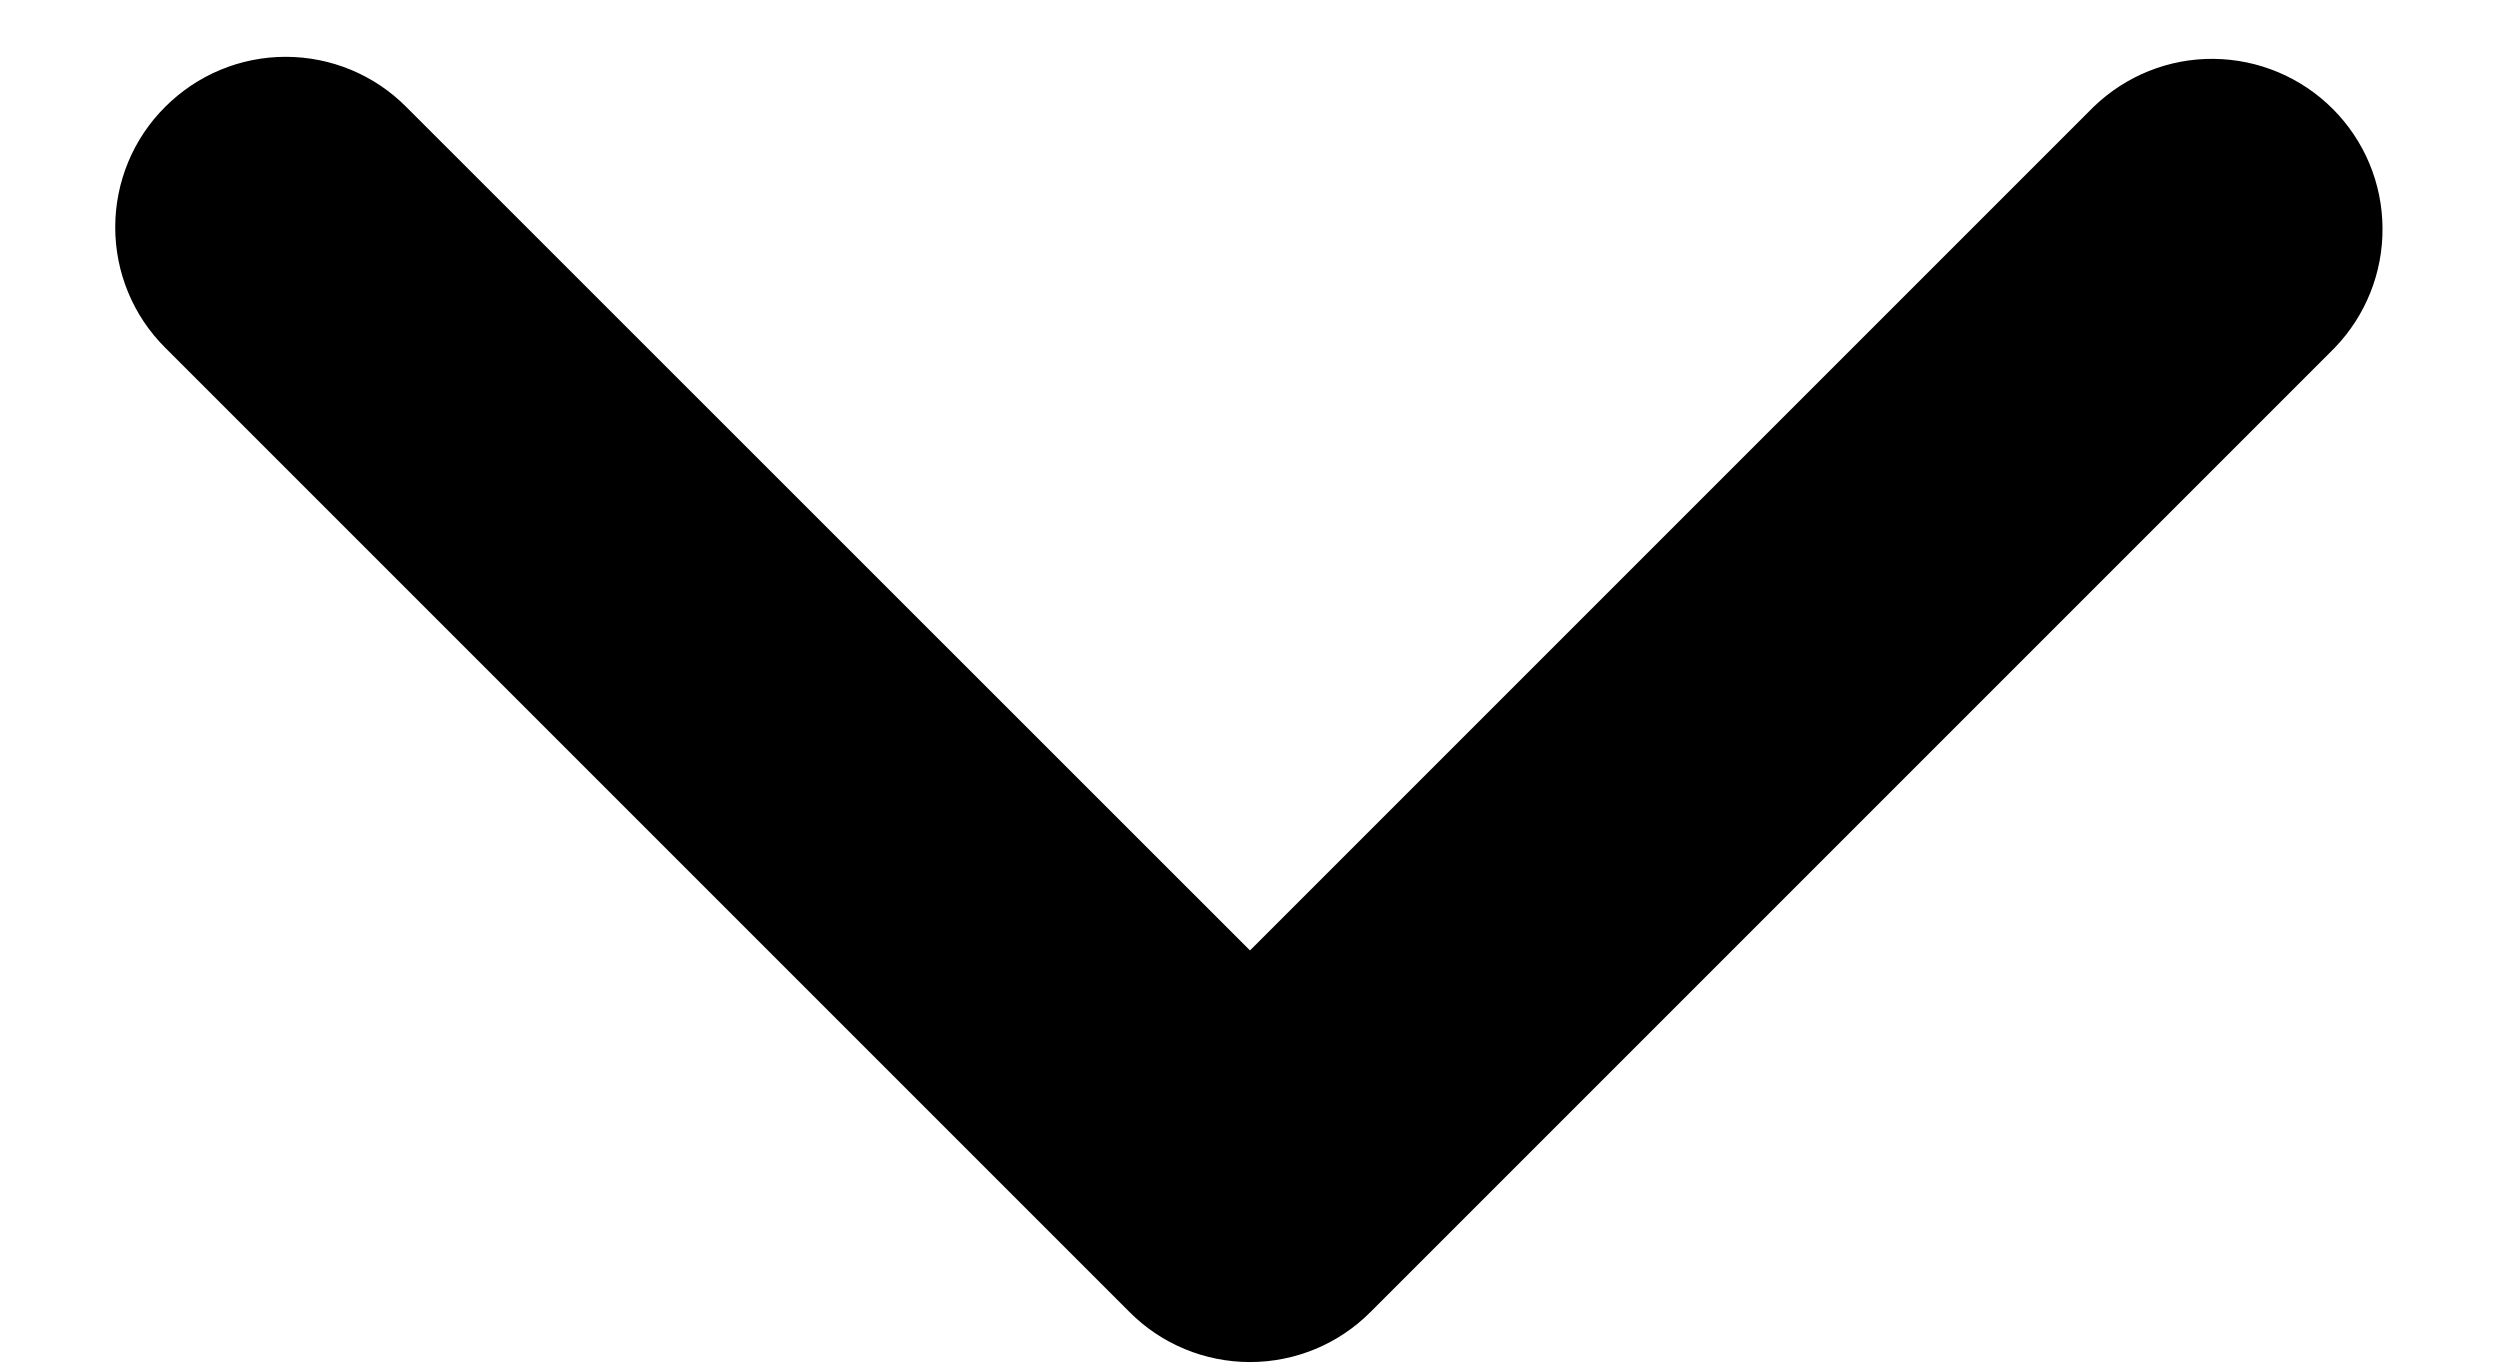
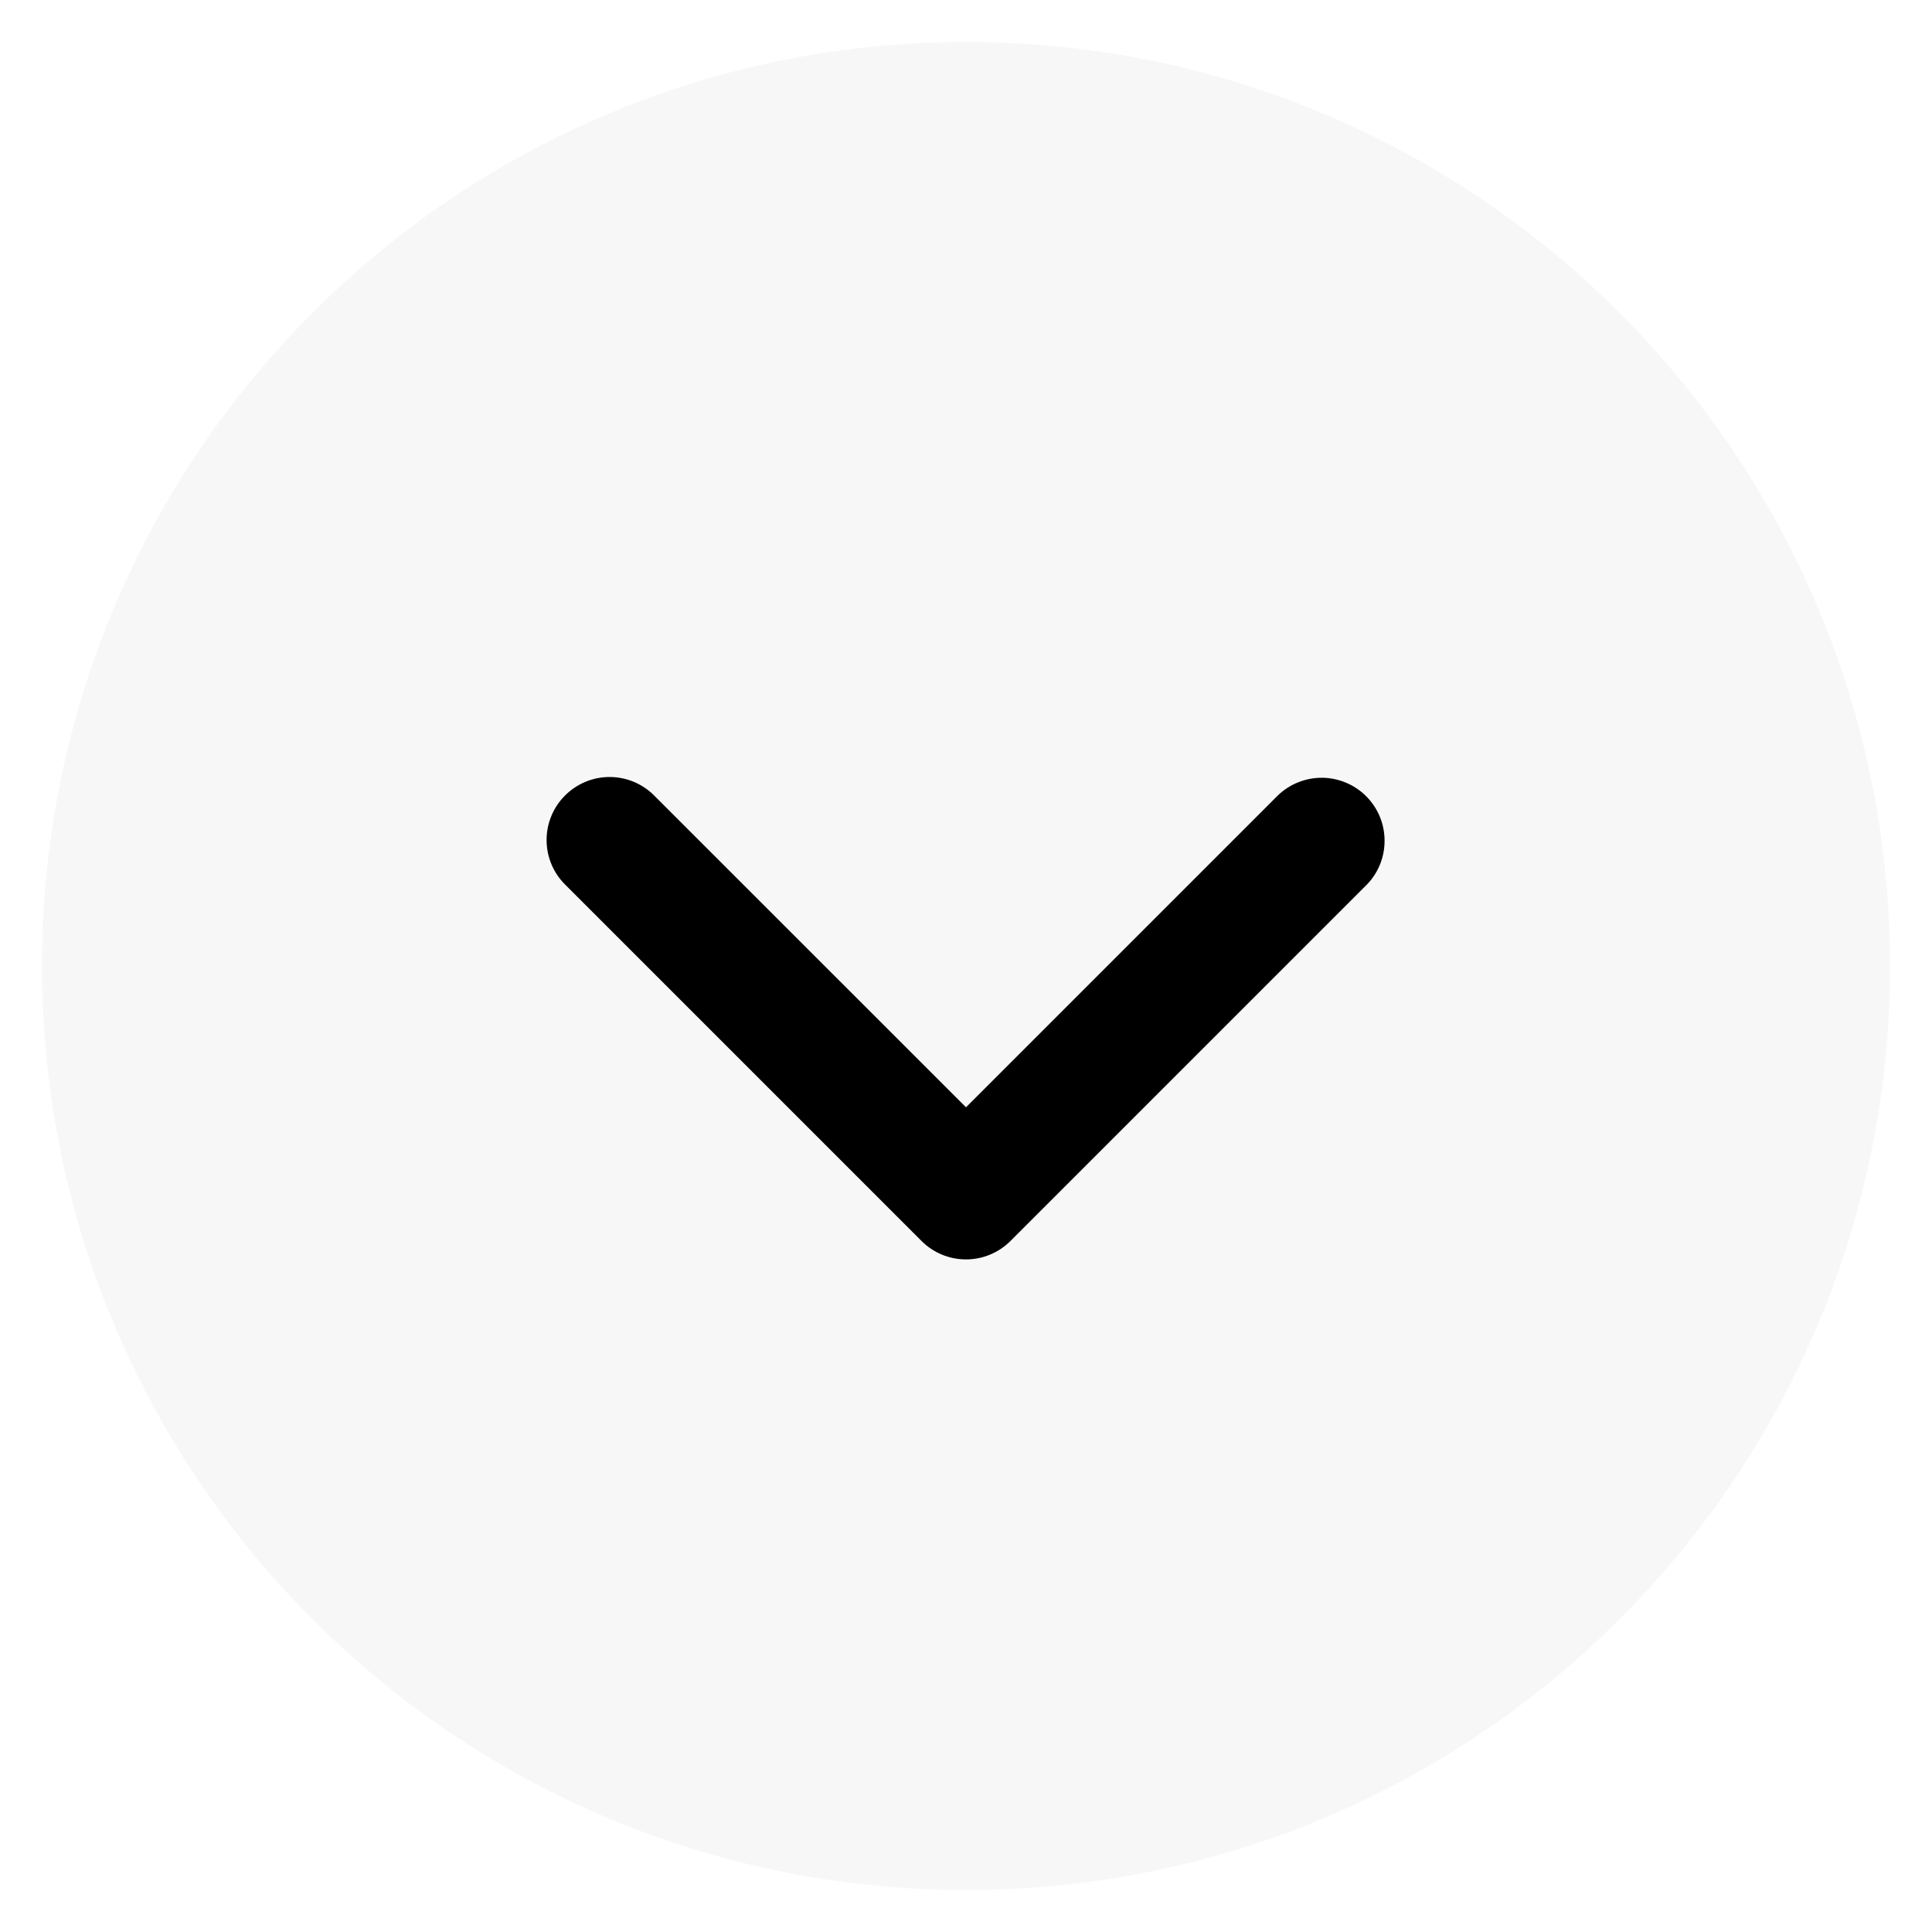
- <svg xmlns="http://www.w3.org/2000/svg" width="11" height="6" viewBox="0 0 11 6" fill="none">
-   <path d="M0.727 0.47C0.868 0.329 1.058 0.25 1.257 0.25C1.456 0.25 1.647 0.329 1.787 0.47L5.5 4.182L9.212 0.47C9.354 0.333 9.543 0.257 9.74 0.259C9.937 0.261 10.125 0.34 10.264 0.479C10.403 0.618 10.482 0.806 10.483 1.003C10.485 1.199 10.409 1.389 10.273 1.53L6.03 5.773C5.89 5.914 5.699 5.993 5.5 5.993C5.301 5.993 5.11 5.914 4.97 5.773L0.727 1.53C0.586 1.39 0.507 1.199 0.507 1C0.507 0.801 0.586 0.61 0.727 0.47Z" fill="black" />
+ <svg xmlns="http://www.w3.org/2000/svg" width="23" height="23" viewBox="0 0 23 23" fill="none">
+   <circle cx="11.5" cy="11.5" r="11" fill="#F7F7F7" />
+   <path d="M6.727 9.47C6.868 9.329 7.058 9.25 7.257 9.25C7.456 9.25 7.647 9.329 7.787 9.47L11.5 13.182L15.212 9.47C15.354 9.333 15.543 9.258 15.74 9.259C15.937 9.261 16.125 9.34 16.264 9.479C16.403 9.618 16.482 9.806 16.483 10.003C16.485 10.199 16.41 10.389 16.273 10.53L12.03 14.773C11.889 14.914 11.699 14.993 11.5 14.993C11.301 14.993 11.11 14.914 10.97 14.773L6.727 10.53C6.586 10.39 6.507 10.199 6.507 10C6.507 9.801 6.586 9.61 6.727 9.47V9.47Z" fill="black" />
</svg>
